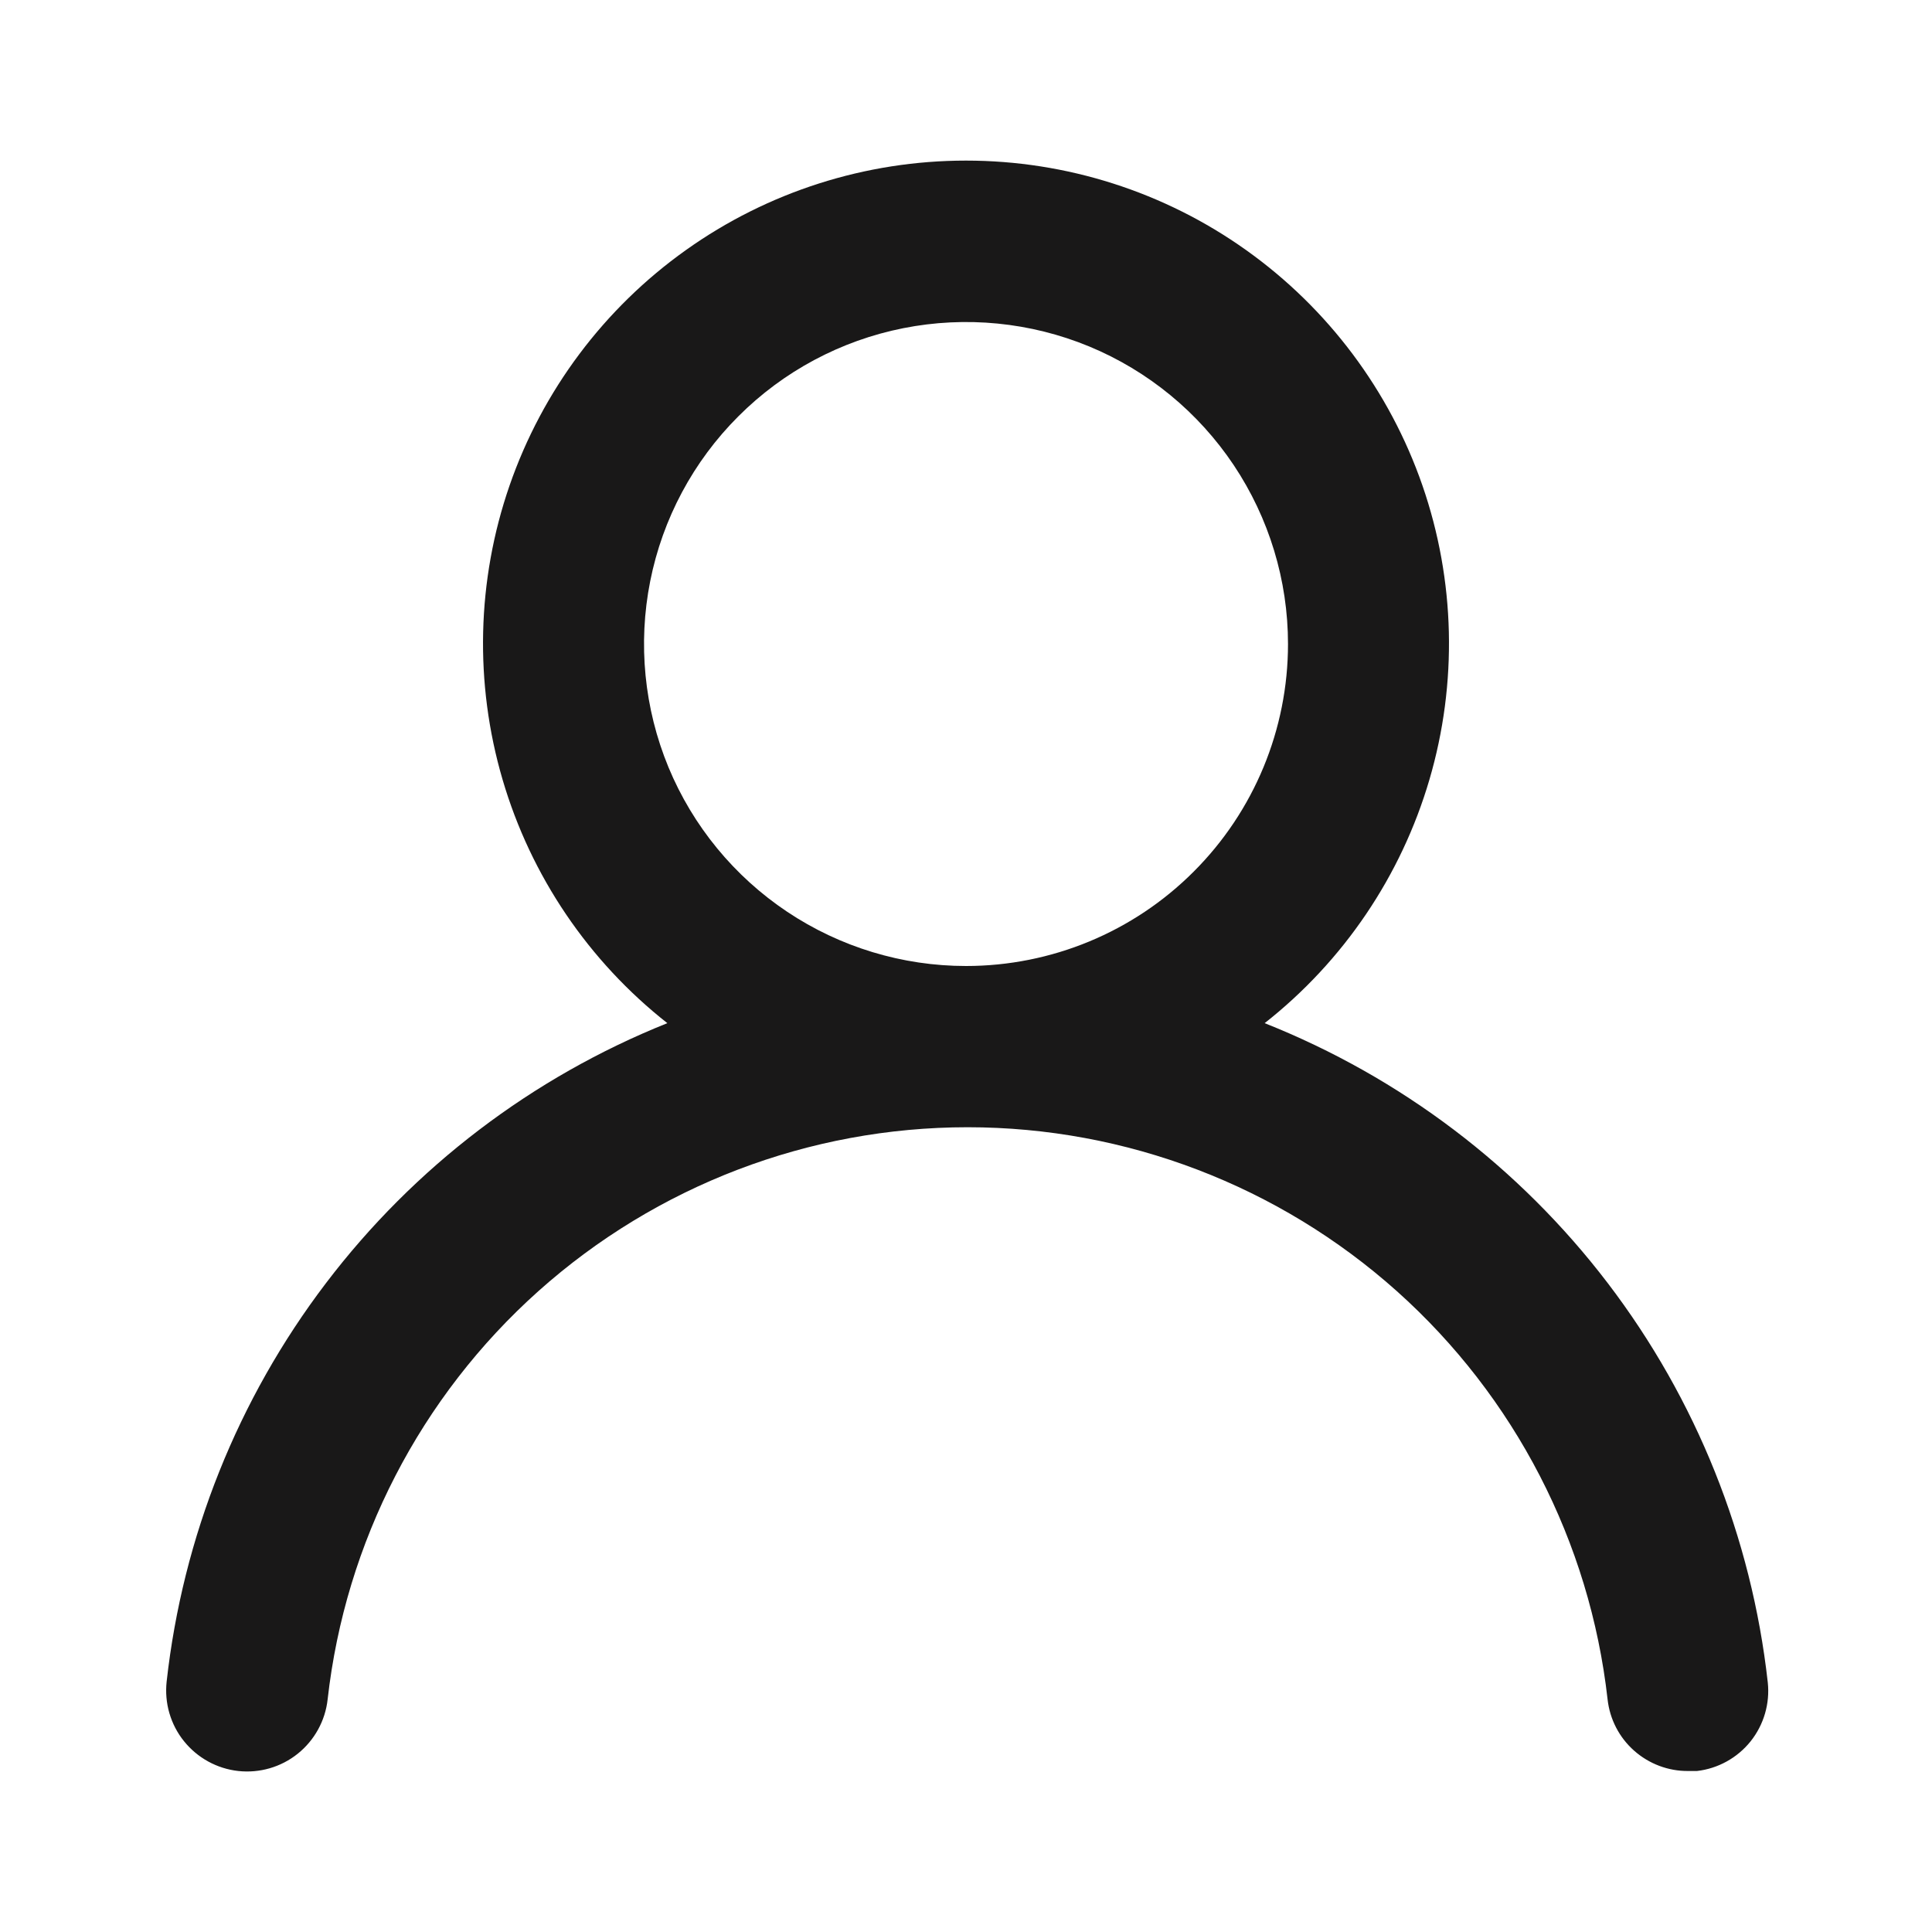
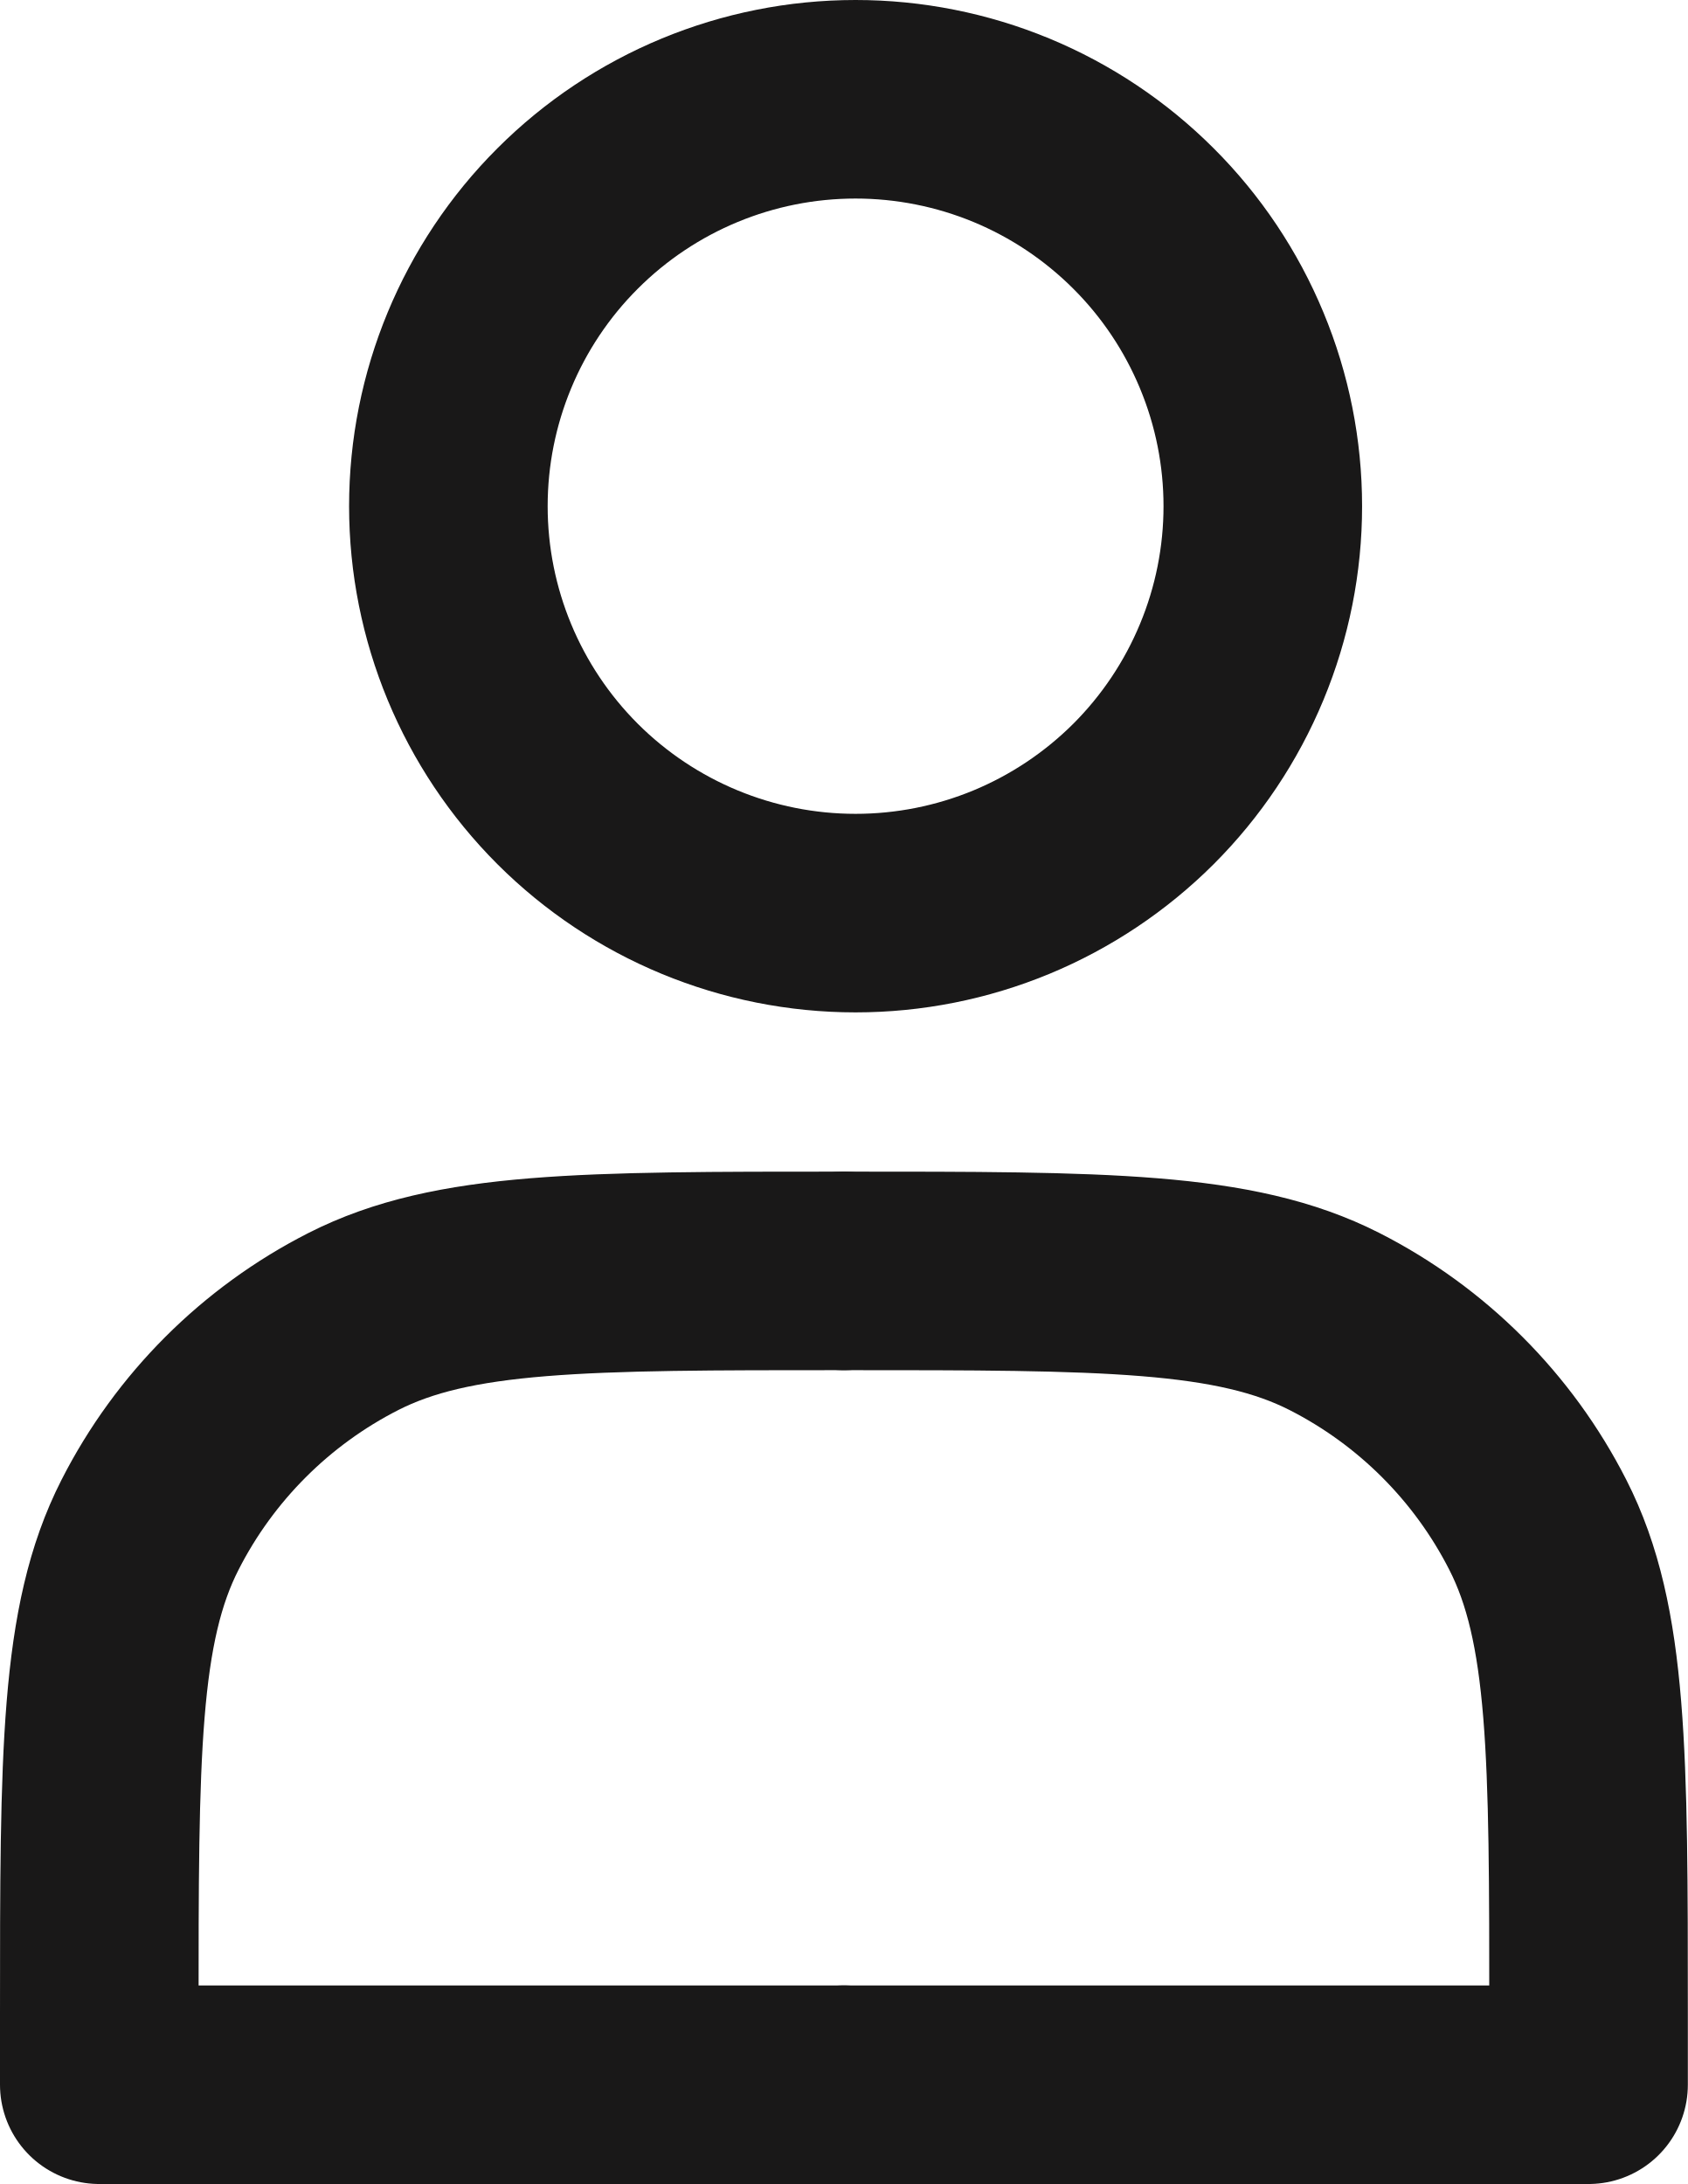
- <svg xmlns="http://www.w3.org/2000/svg" width="24" height="24" viewBox="0 0 24 24" fill="none">
-   <path d="M15.71 12.71C16.69 11.939 17.406 10.881 17.757 9.684C18.108 8.487 18.078 7.21 17.67 6.031C17.262 4.853 16.496 3.83 15.48 3.107C14.464 2.383 13.247 1.995 12 1.995C10.752 1.995 9.536 2.383 8.52 3.107C7.504 3.83 6.738 4.853 6.33 6.031C5.922 7.21 5.892 8.487 6.243 9.684C6.594 10.881 7.31 11.939 8.29 12.71C6.61 13.383 5.144 14.499 4.049 15.94C2.953 17.381 2.27 19.091 2.07 20.89C2.056 21.021 2.067 21.154 2.104 21.281C2.141 21.408 2.202 21.526 2.285 21.629C2.452 21.837 2.695 21.971 2.96 22C3.225 22.029 3.491 21.952 3.699 21.785C3.907 21.618 4.041 21.375 4.07 21.11C4.29 19.155 5.222 17.35 6.688 16.039C8.155 14.728 10.053 14.003 12.02 14.003C13.987 14.003 15.885 14.728 17.352 16.039C18.818 17.35 19.75 19.155 19.97 21.11C19.997 21.356 20.114 21.583 20.299 21.747C20.484 21.911 20.723 22.002 20.97 22H21.08C21.342 21.97 21.582 21.837 21.747 21.631C21.911 21.425 21.988 21.162 21.96 20.9C21.759 19.096 21.072 17.381 19.971 15.938C18.87 14.495 17.397 13.38 15.71 12.71ZM12 12C11.209 12 10.435 11.765 9.778 11.326C9.12 10.886 8.607 10.262 8.304 9.531C8.002 8.8 7.923 7.996 8.077 7.22C8.231 6.444 8.612 5.731 9.172 5.172C9.731 4.612 10.444 4.231 11.22 4.077C11.996 3.923 12.8 4.002 13.531 4.304C14.262 4.607 14.886 5.12 15.326 5.778C15.765 6.436 16 7.209 16 8C16 9.061 15.579 10.078 14.828 10.828C14.078 11.579 13.061 12 12 12Z" fill="#191818" />
+ <svg xmlns="http://www.w3.org/2000/svg" width="17" height="22" viewBox="0 0 17 22" fill="none">
+   <path d="M8.617 9.198C9.156 9.198 9.689 9.092 10.187 8.886C10.684 8.68 11.136 8.378 11.517 7.998C11.898 7.617 12.2 7.165 12.406 6.668C12.613 6.17 12.719 5.637 12.719 5.099C12.719 4.561 12.613 4.028 12.406 3.53C12.2 3.033 11.898 2.581 11.517 2.201C11.136 1.82 10.684 1.518 10.187 1.312C9.689 1.106 9.156 1 8.617 1C7.529 1 6.486 1.432 5.717 2.201C4.948 2.969 4.516 4.012 4.516 5.099C4.516 6.186 4.948 7.229 5.717 7.998C6.486 8.766 7.529 9.198 8.617 9.198Z" stroke="#191818" stroke-width="2" stroke-linejoin="round" />
+   <path d="M8.5 12.802C5.875 12.802 4.562 12.802 3.559 13.312C2.677 13.761 1.96 14.478 1.511 15.36C1 16.362 1 17.674 1 20.297V21H8.5" stroke="#191818" stroke-width="2" stroke-linecap="round" stroke-linejoin="round" />
+   <path d="M8.5 12.802C11.125 12.802 12.438 12.802 13.441 13.312C14.323 13.761 15.04 14.478 15.489 15.36C16 16.362 16 17.674 16 20.297V21H8.5" stroke="#191818" stroke-width="2" stroke-linecap="round" stroke-linejoin="round" />
</svg>
